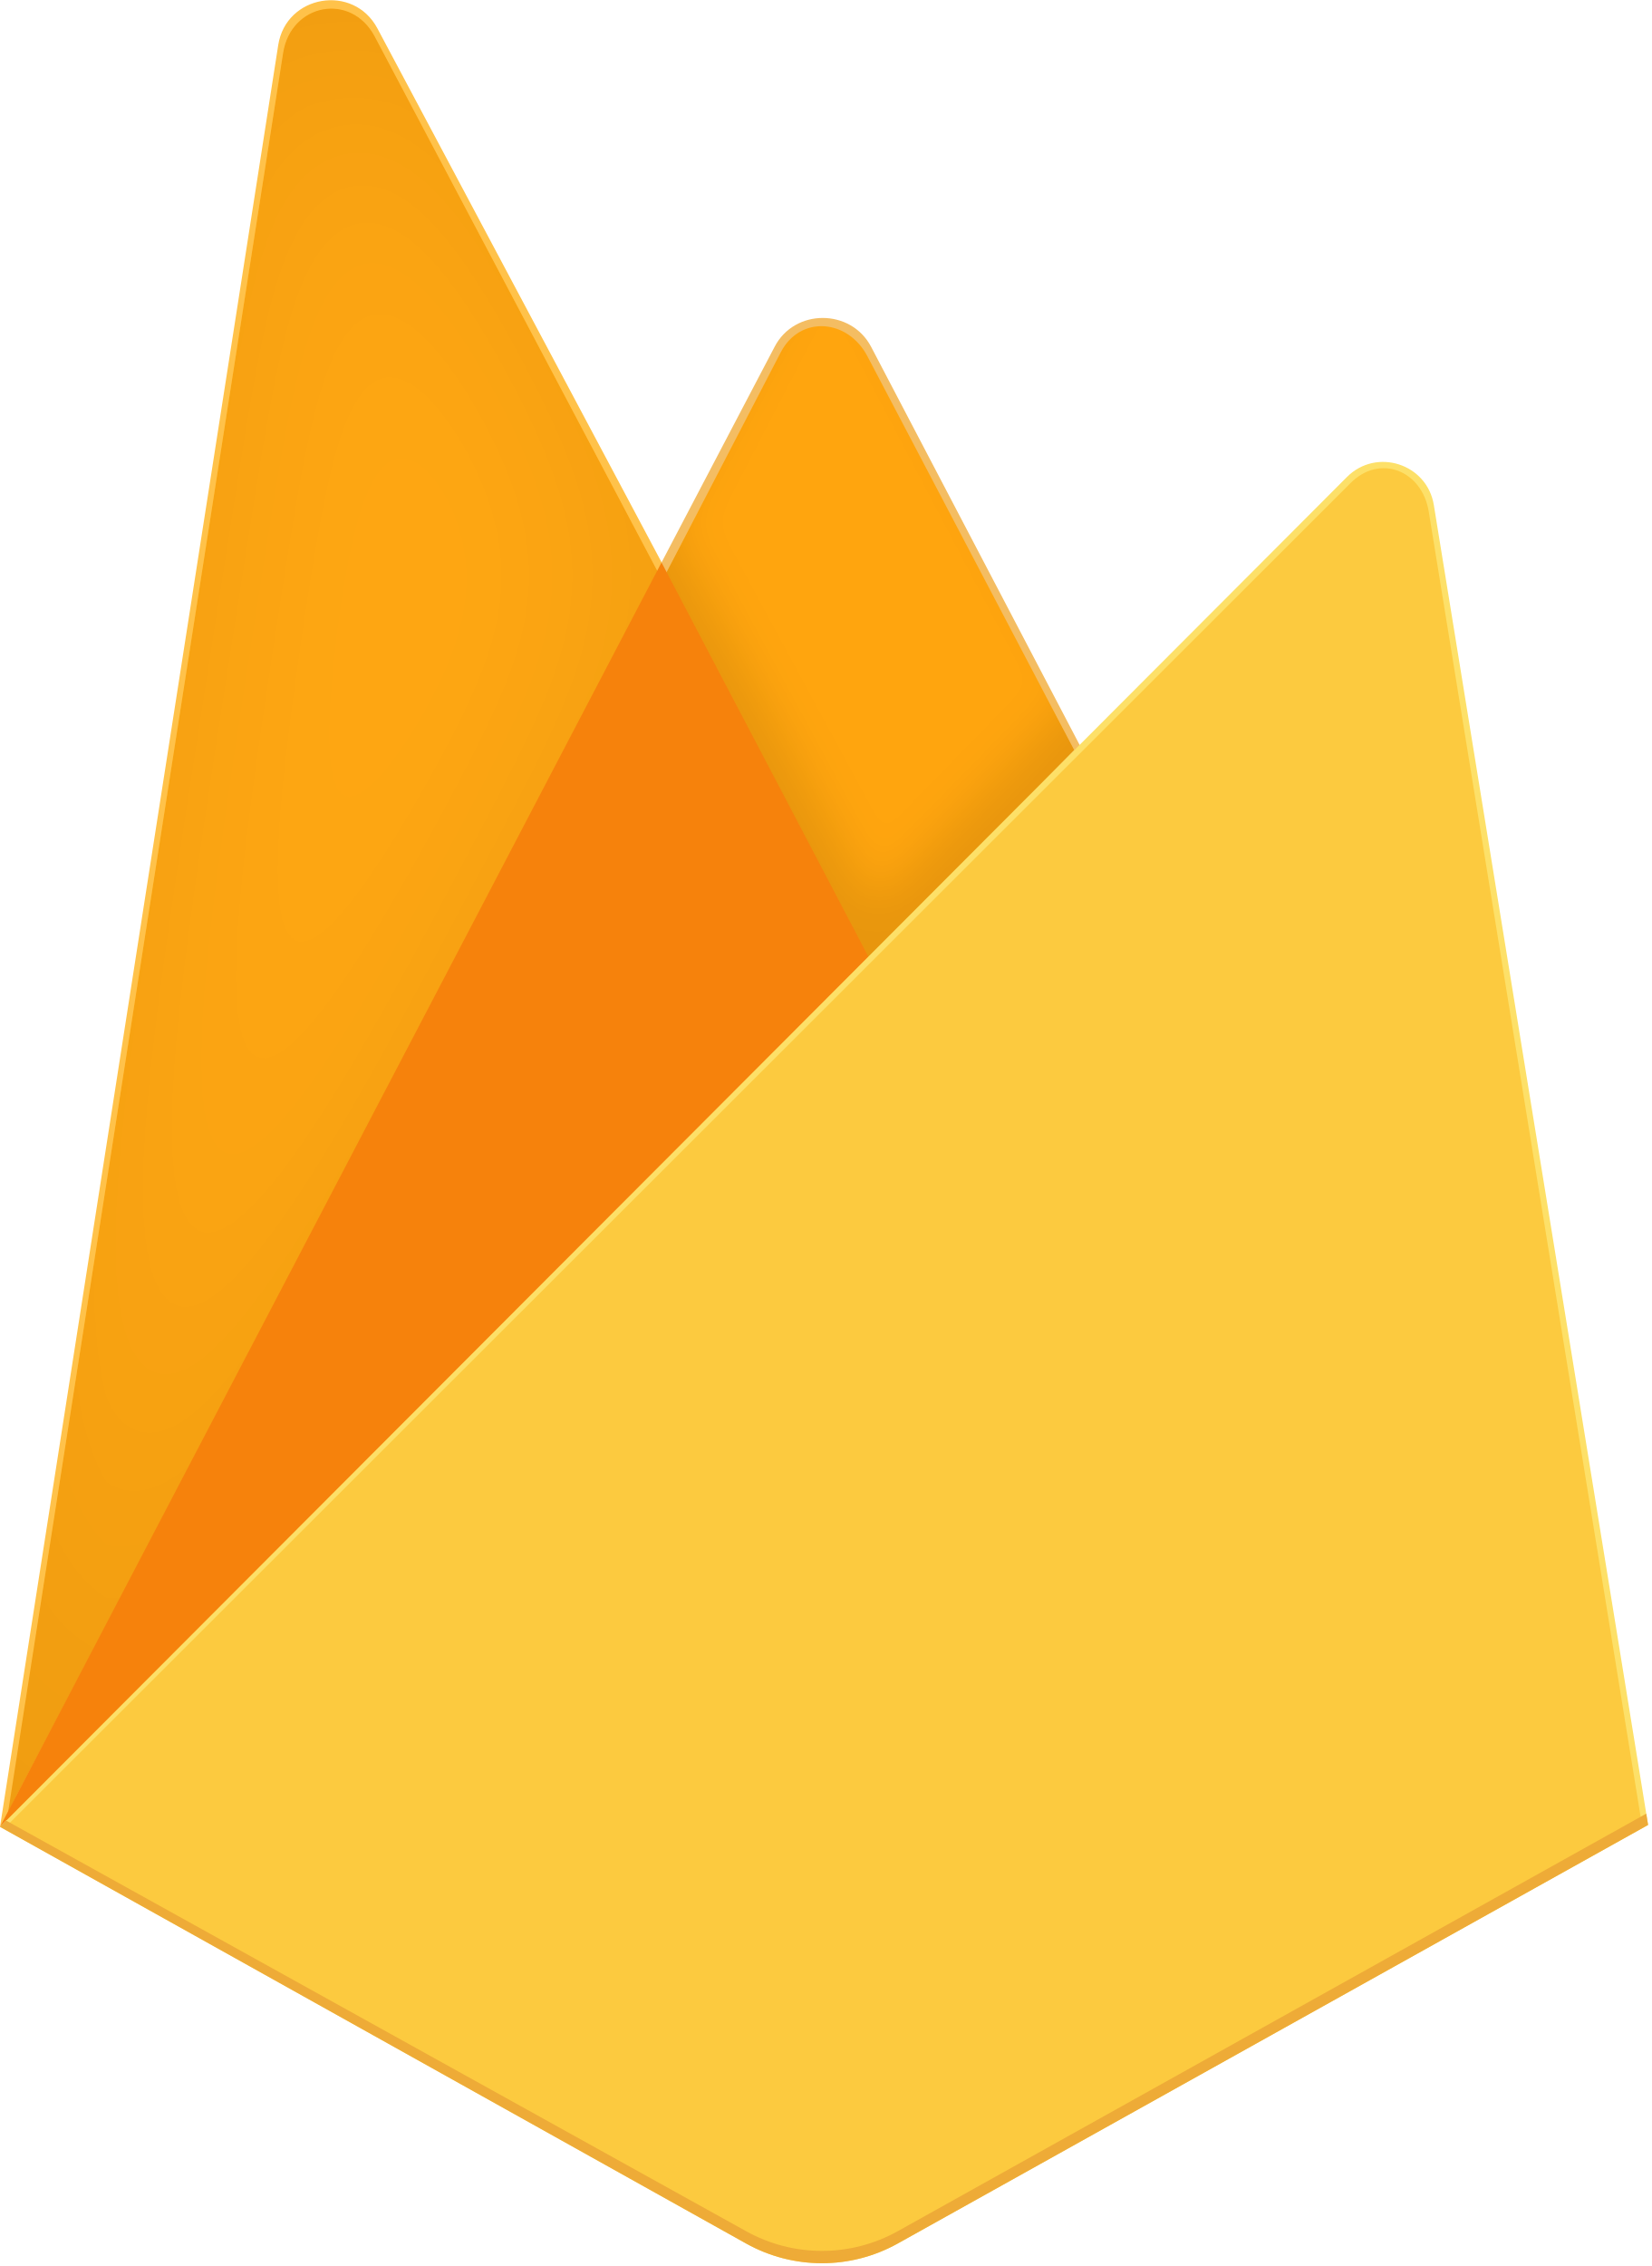
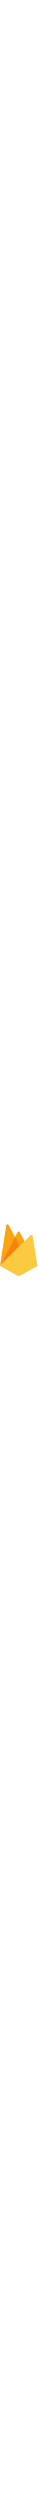
- <svg xmlns="http://www.w3.org/2000/svg" xmlns:xlink="http://www.w3.org/1999/xlink" width="1823" height="2500" viewBox="0 0 256 351" preserveAspectRatio="xMidYMid">
+ <svg xmlns="http://www.w3.org/2000/svg" xmlns:xlink="http://www.w3.org/1999/xlink" width="30" height="2000" viewBox="0 0 256 351" preserveAspectRatio="xMidYMid">
  <defs>
    <path d="M1.253 280.732l1.605-3.131 99.353-188.518-44.15-83.475C54.392-1.283 45.074.474 43.87 8.188L1.253 280.732z" id="a" />
    <filter x="-50%" y="-50%" width="200%" height="200%" filterUnits="objectBoundingBox" id="b">
      <feGaussianBlur stdDeviation="17.5" in="SourceAlpha" result="shadowBlurInner1" />
      <feOffset in="shadowBlurInner1" result="shadowOffsetInner1" />
      <feComposite in="shadowOffsetInner1" in2="SourceAlpha" operator="arithmetic" k2="-1" k3="1" result="shadowInnerInner1" />
      <feColorMatrix values="0 0 0 0 0 0 0 0 0 0 0 0 0 0 0 0 0 0 0.06 0" in="shadowInnerInner1" />
    </filter>
    <path d="M134.417 148.974l32.039-32.812-32.039-61.007c-3.042-5.791-10.433-6.398-13.443-.59l-17.705 34.109-.53 1.744 31.678 58.556z" id="c" />
    <filter x="-50%" y="-50%" width="200%" height="200%" filterUnits="objectBoundingBox" id="d">
      <feGaussianBlur stdDeviation="3.5" in="SourceAlpha" result="shadowBlurInner1" />
      <feOffset dx="1" dy="-9" in="shadowBlurInner1" result="shadowOffsetInner1" />
      <feComposite in="shadowOffsetInner1" in2="SourceAlpha" operator="arithmetic" k2="-1" k3="1" result="shadowInnerInner1" />
      <feColorMatrix values="0 0 0 0 0 0 0 0 0 0 0 0 0 0 0 0 0 0 0.09 0" in="shadowInnerInner1" />
    </filter>
  </defs>
  <path d="M0 282.998l2.123-2.972L102.527 89.512l.212-2.017L58.48 4.358C54.77-2.606 44.33-.845 43.114 6.951L0 282.998z" fill="#FFC24A" />
  <use fill="#FFA712" fill-rule="evenodd" xlink:href="#a" />
  <use filter="url(#b)" xlink:href="#a" />
  <path d="M135.005 150.38l32.955-33.75-32.965-62.93c-3.129-5.957-11.866-5.975-14.962 0L102.42 87.287v2.86l32.584 60.233z" fill="#F4BD62" />
  <use fill="#FFA50E" fill-rule="evenodd" xlink:href="#c" />
  <use filter="url(#d)" xlink:href="#c" />
  <path fill="#F6820C" d="M0 282.998l.962-.968 3.496-1.42 128.477-128 1.628-4.431-32.05-61.074z" />
  <path d="M139.121 347.551l116.275-64.847-33.204-204.495c-1.039-6.398-8.888-8.927-13.468-4.34L0 282.998l115.608 64.548a24.126 24.126 0 0 0 23.513.005" fill="#FDE068" />
  <path d="M254.354 282.16L221.402 79.218c-1.03-6.35-7.558-8.977-12.103-4.424L1.29 282.6l114.339 63.908a23.943 23.943 0 0 0 23.334.006l115.392-64.355z" fill="#FCCA3F" />
  <path d="M139.12 345.64a24.126 24.126 0 0 1-23.512-.005L.931 282.015l-.93.983 115.607 64.548a24.126 24.126 0 0 0 23.513.005l116.275-64.847-.285-1.752-115.99 64.689z" fill="#EEAB37" />
</svg>
